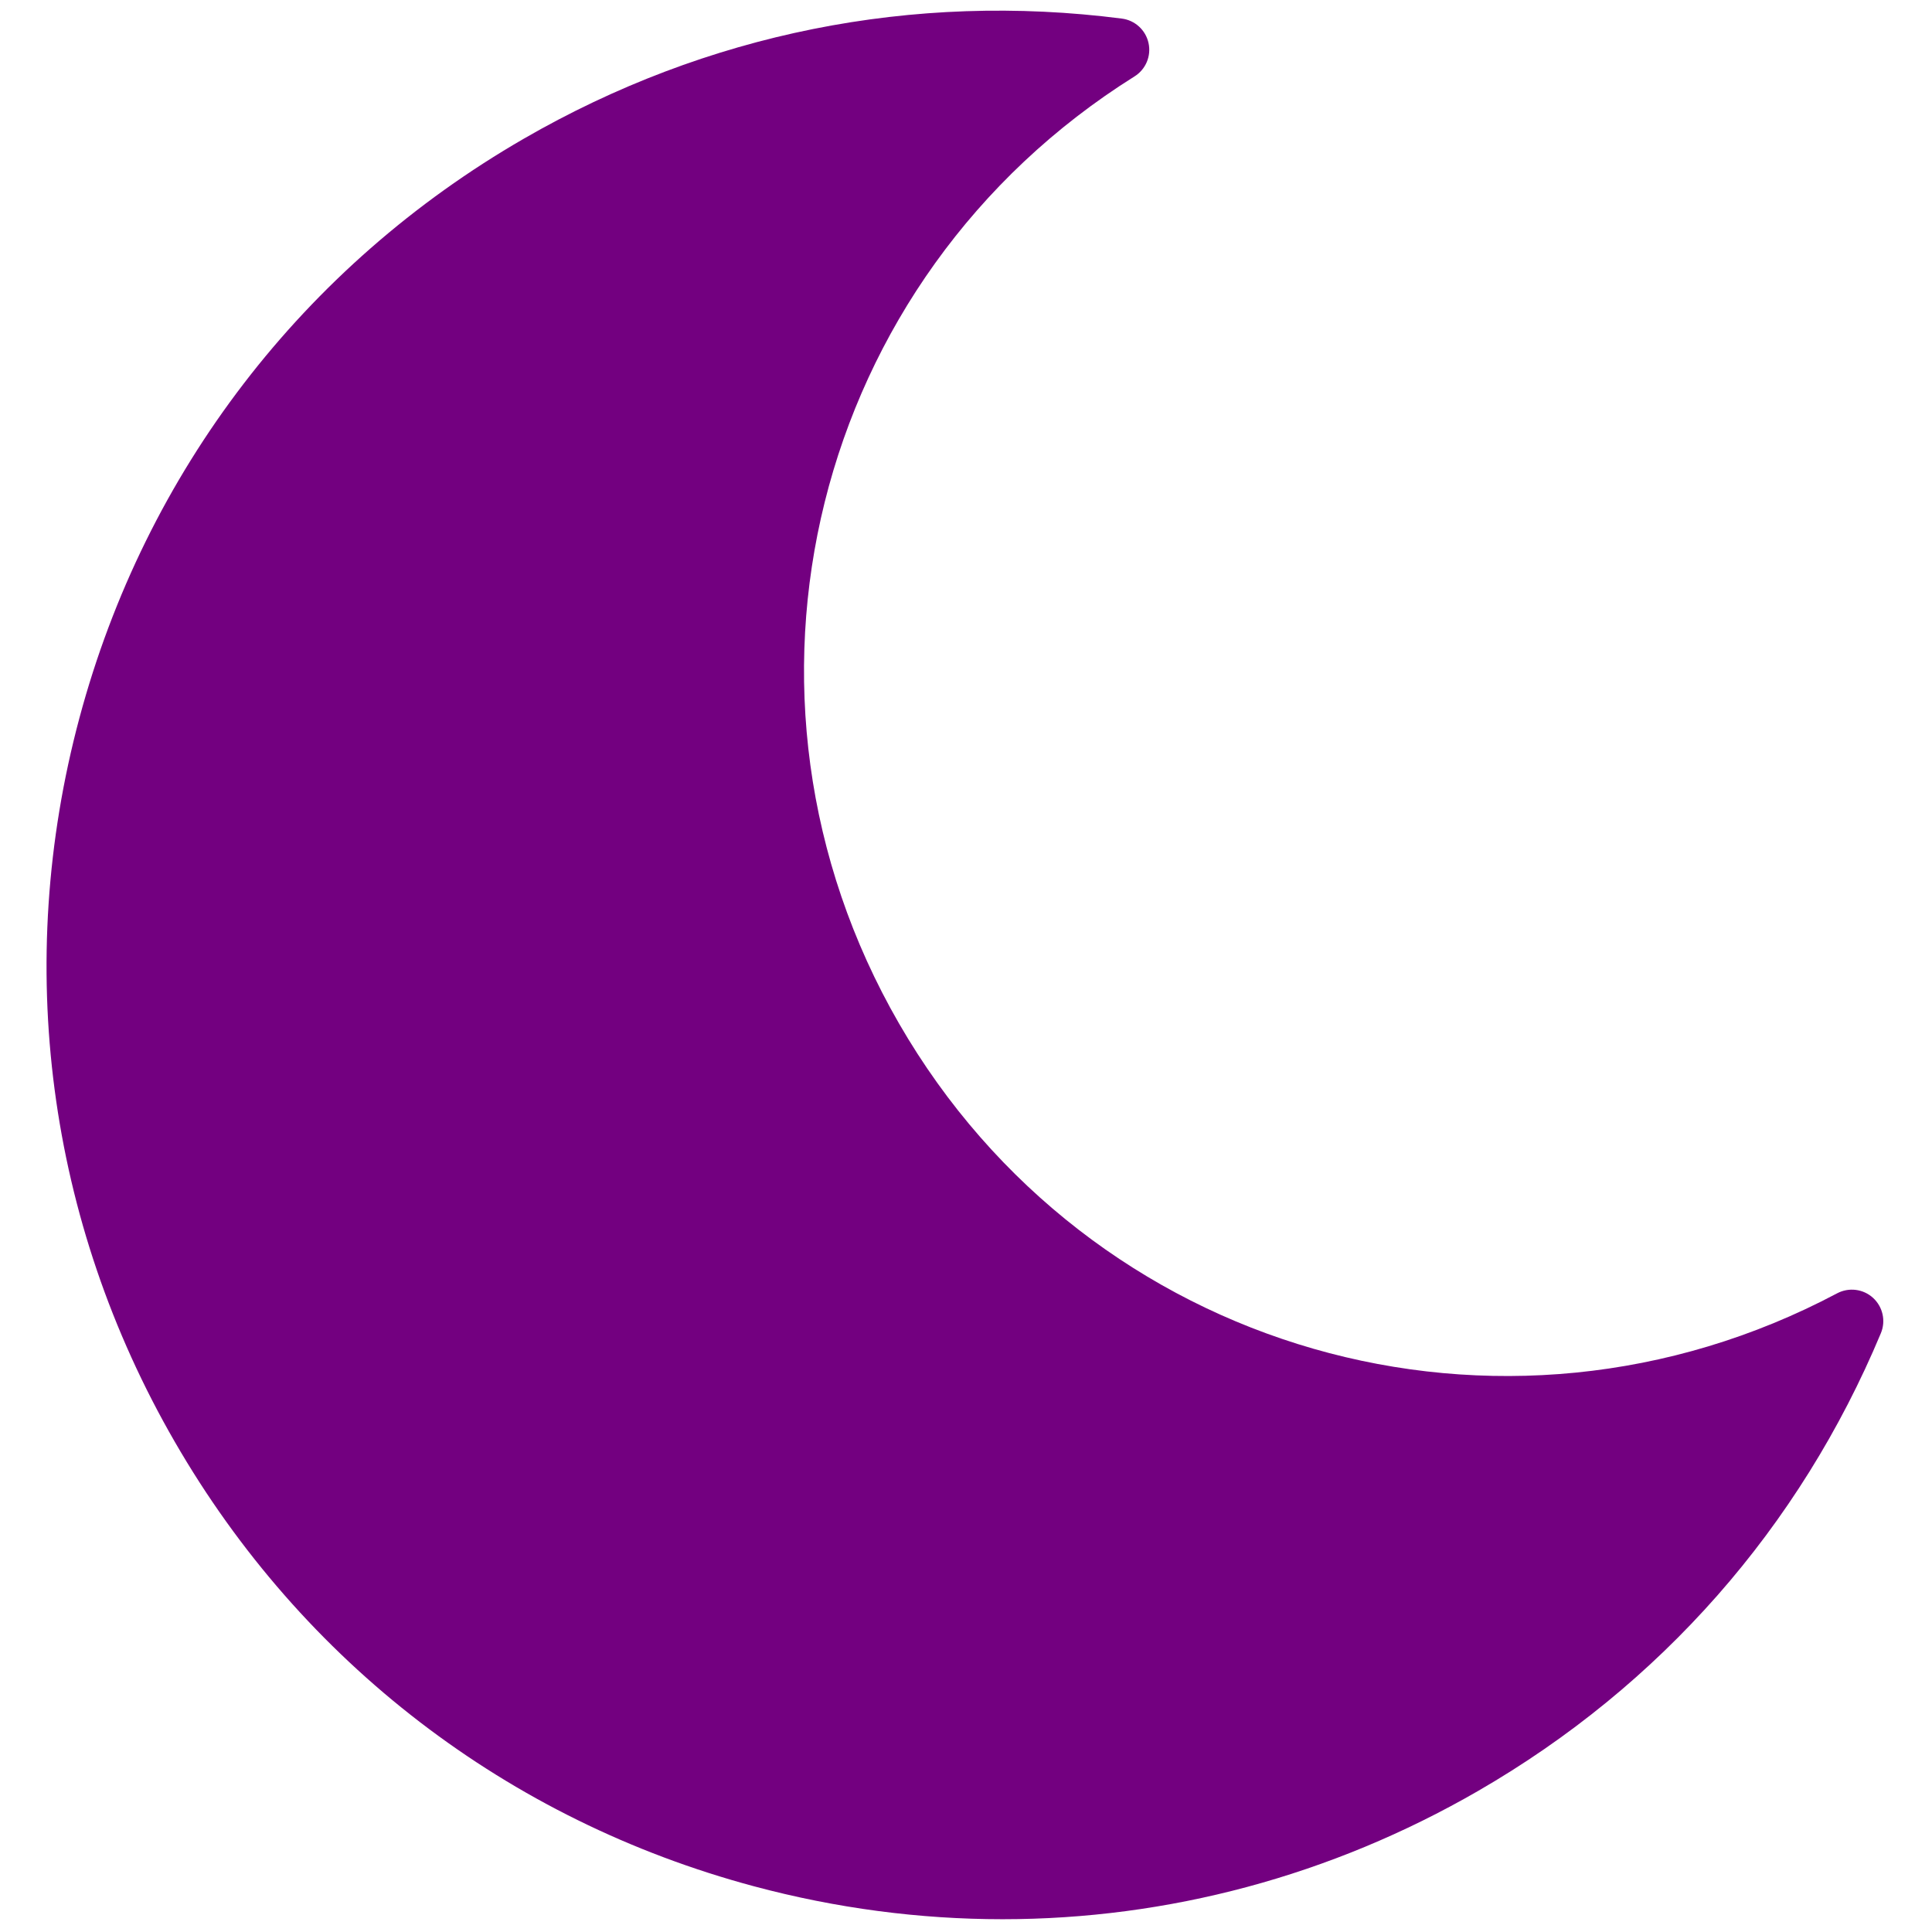
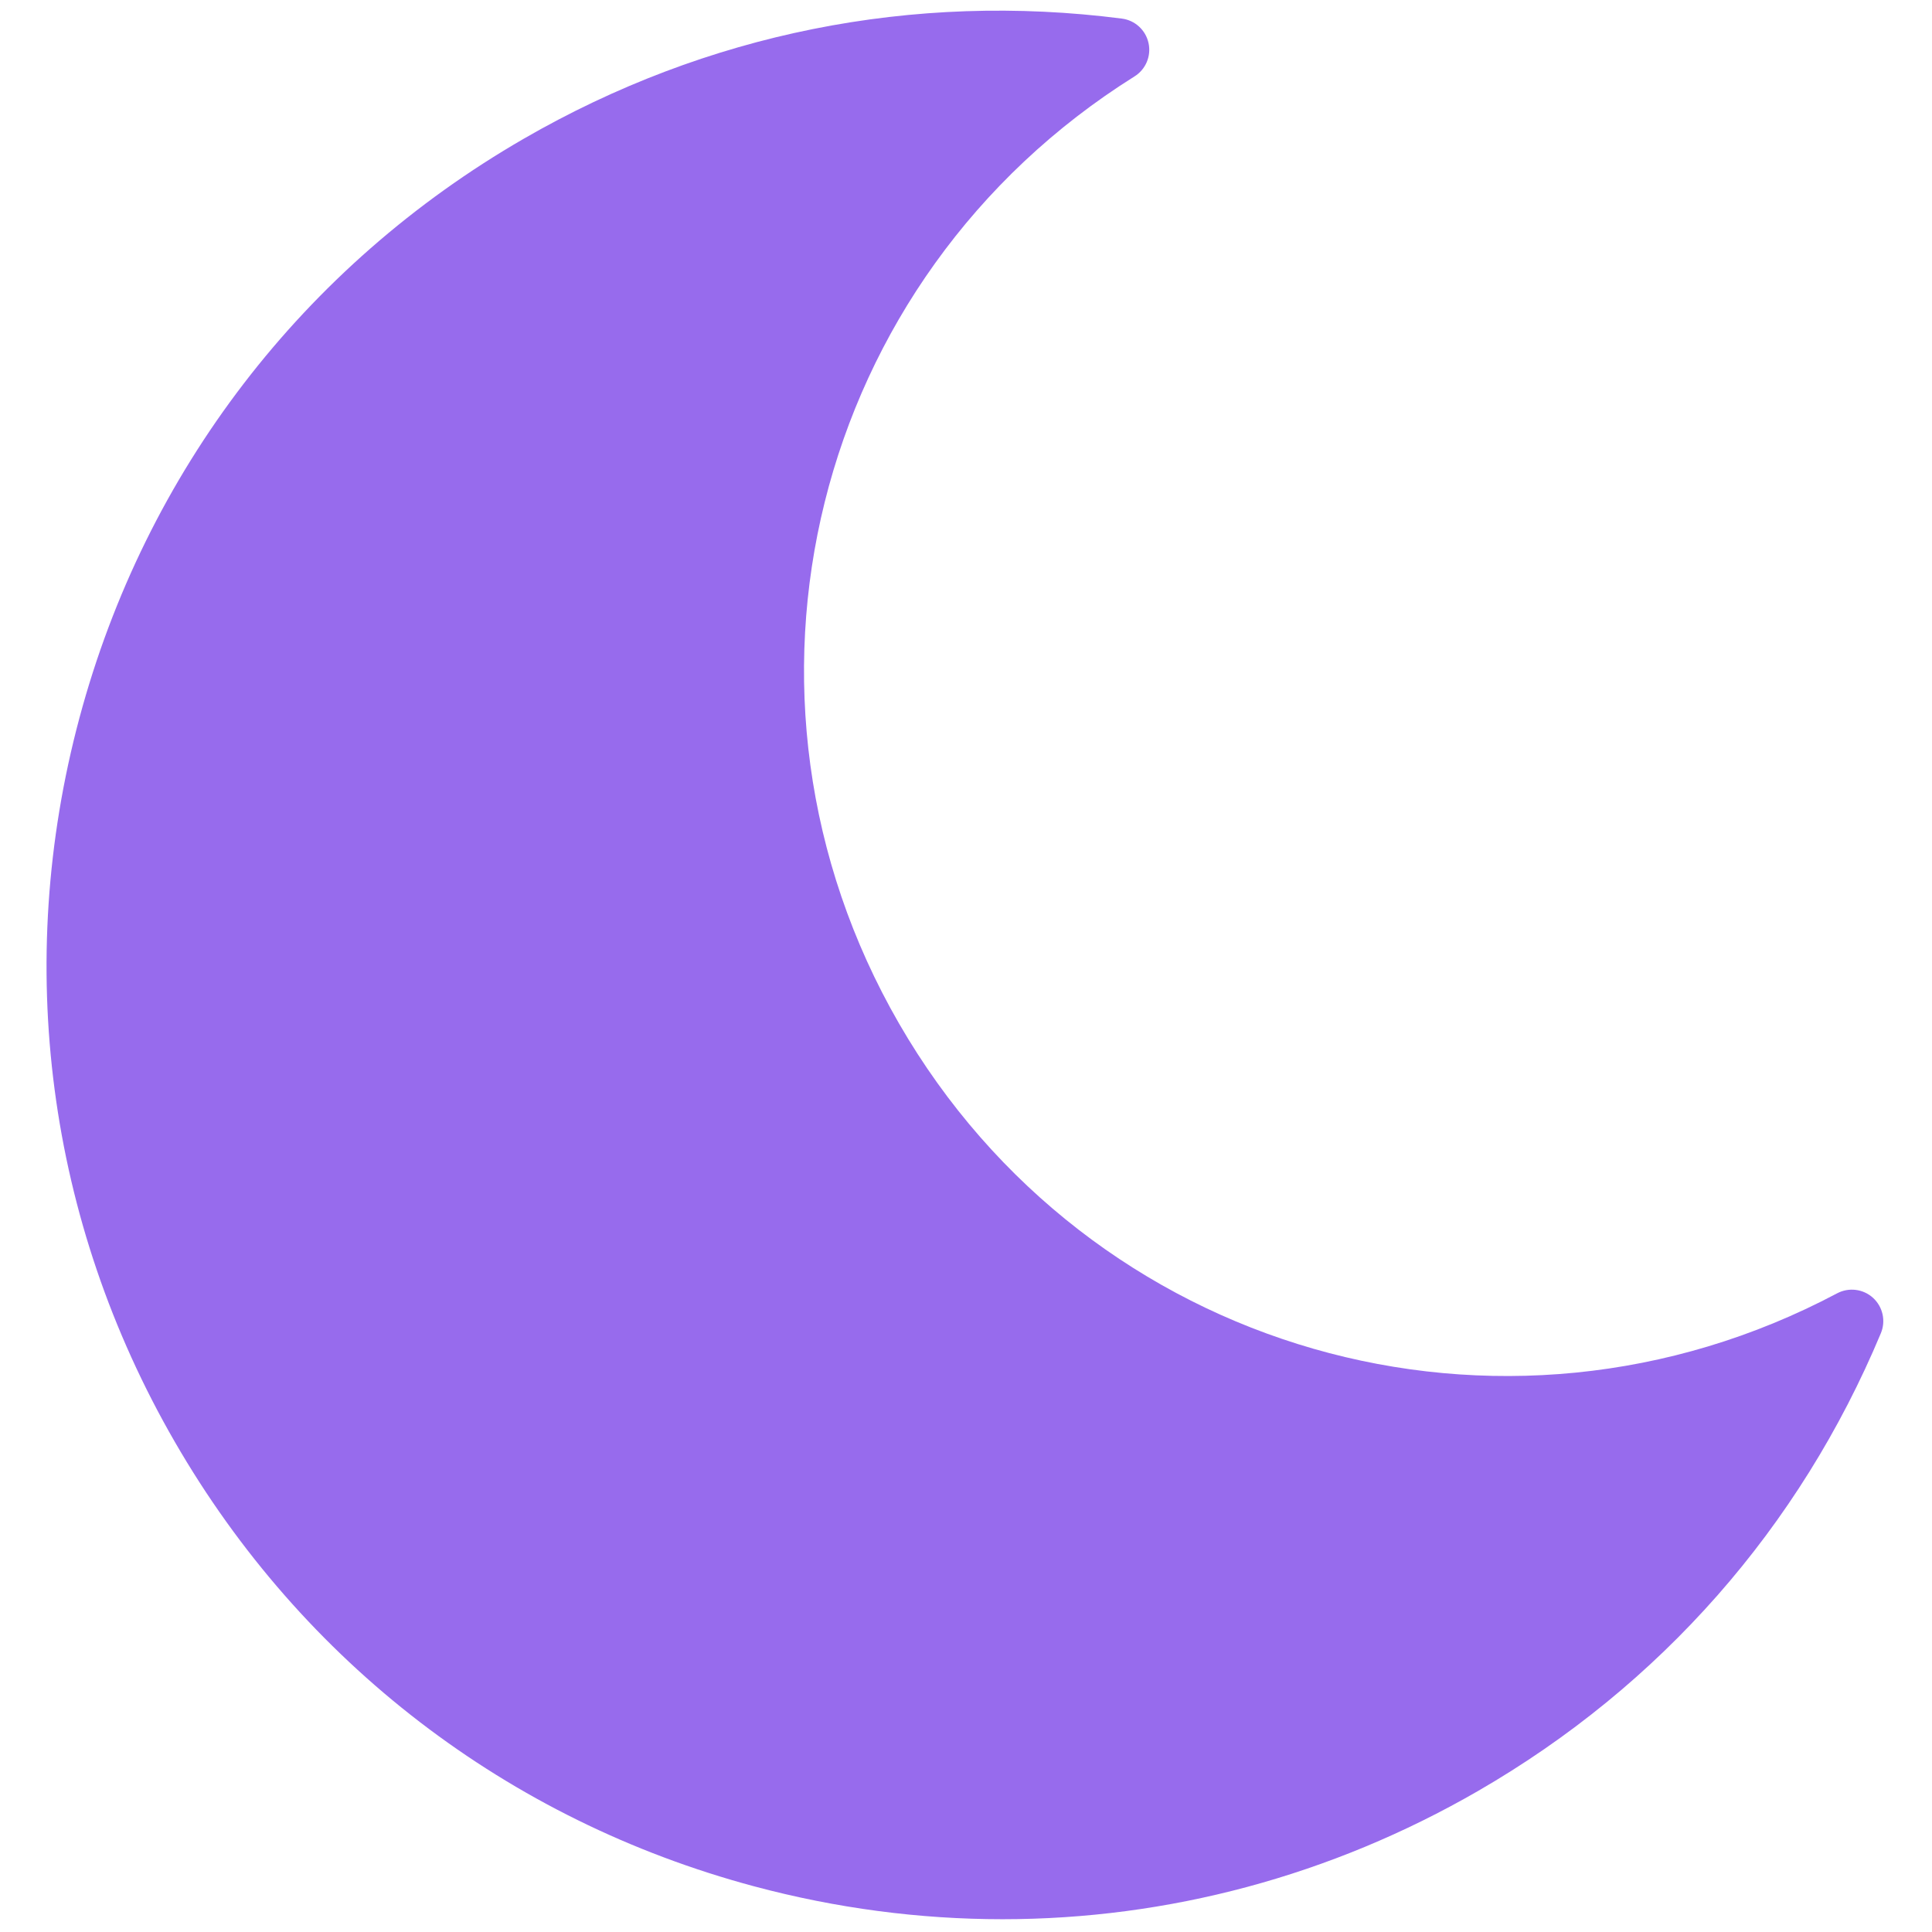
<svg xmlns="http://www.w3.org/2000/svg" version="1.1" width="256" height="256" viewBox="0 0 256 256" xml:space="preserve">
  <defs>
</defs>
  <g style="stroke: none; stroke-width: 0; stroke-dasharray: none; stroke-linecap: butt; stroke-linejoin: miter; stroke-miterlimit: 10; fill: none; fill-rule: nonzero; opacity: 1;" transform="translate(1.406593 1.406593) scale(2.81 2.81)">
-     <path d="M 87.823 60.7 c -0.463 -0.423 -1.142 -0.506 -1.695 -0.214 c -15.834 8.398 -35.266 2.812 -44.232 -12.718 c -8.966 -15.53 -4.09 -35.149 11.101 -44.665 c 0.531 -0.332 0.796 -0.963 0.661 -1.574 c -0.134 -0.612 -0.638 -1.074 -1.259 -1.153 c -9.843 -1.265 -19.59 0.692 -28.193 5.66 C 13.8 12.041 6.356 21.743 3.246 33.35 S 1.732 57.08 7.741 67.487 c 6.008 10.407 15.709 17.851 27.316 20.961 C 38.933 89.486 42.866 90 46.774 90 c 7.795 0 15.489 -2.044 22.42 -6.046 c 8.601 -4.966 15.171 -12.43 18.997 -21.586 C 88.433 61.79 88.285 61.123 87.823 60.7 z" style="stroke: none; stroke-width: 1; stroke-dasharray: none; stroke-linecap: butt; stroke-linejoin: miter; stroke-miterlimit: 10; fill: #730080; fill-rule: nonzero; opacity: 1;" transform=" matrix(1 0 0 1 0 0) " stroke-linecap="round" />
+     <path d="M 87.823 60.7 c -0.463 -0.423 -1.142 -0.506 -1.695 -0.214 c -15.834 8.398 -35.266 2.812 -44.232 -12.718 c -8.966 -15.53 -4.09 -35.149 11.101 -44.665 c 0.531 -0.332 0.796 -0.963 0.661 -1.574 c -0.134 -0.612 -0.638 -1.074 -1.259 -1.153 c -9.843 -1.265 -19.59 0.692 -28.193 5.66 C 13.8 12.041 6.356 21.743 3.246 33.35 S 1.732 57.08 7.741 67.487 c 6.008 10.407 15.709 17.851 27.316 20.961 C 38.933 89.486 42.866 90 46.774 90 c 7.795 0 15.489 -2.044 22.42 -6.046 c 8.601 -4.966 15.171 -12.43 18.997 -21.586 C 88.433 61.79 88.285 61.123 87.823 60.7 z" style="stroke: none; stroke-width: 1; stroke-dasharray: none; stroke-linecap: butt; stroke-linejoin: miter; stroke-miterlimit: 10; fill: #976bed; fill-rule: nonzero; opacity: 1;" transform=" matrix(1 0 0 1 0 0) " stroke-linecap="round" />
  </g>
</svg>
